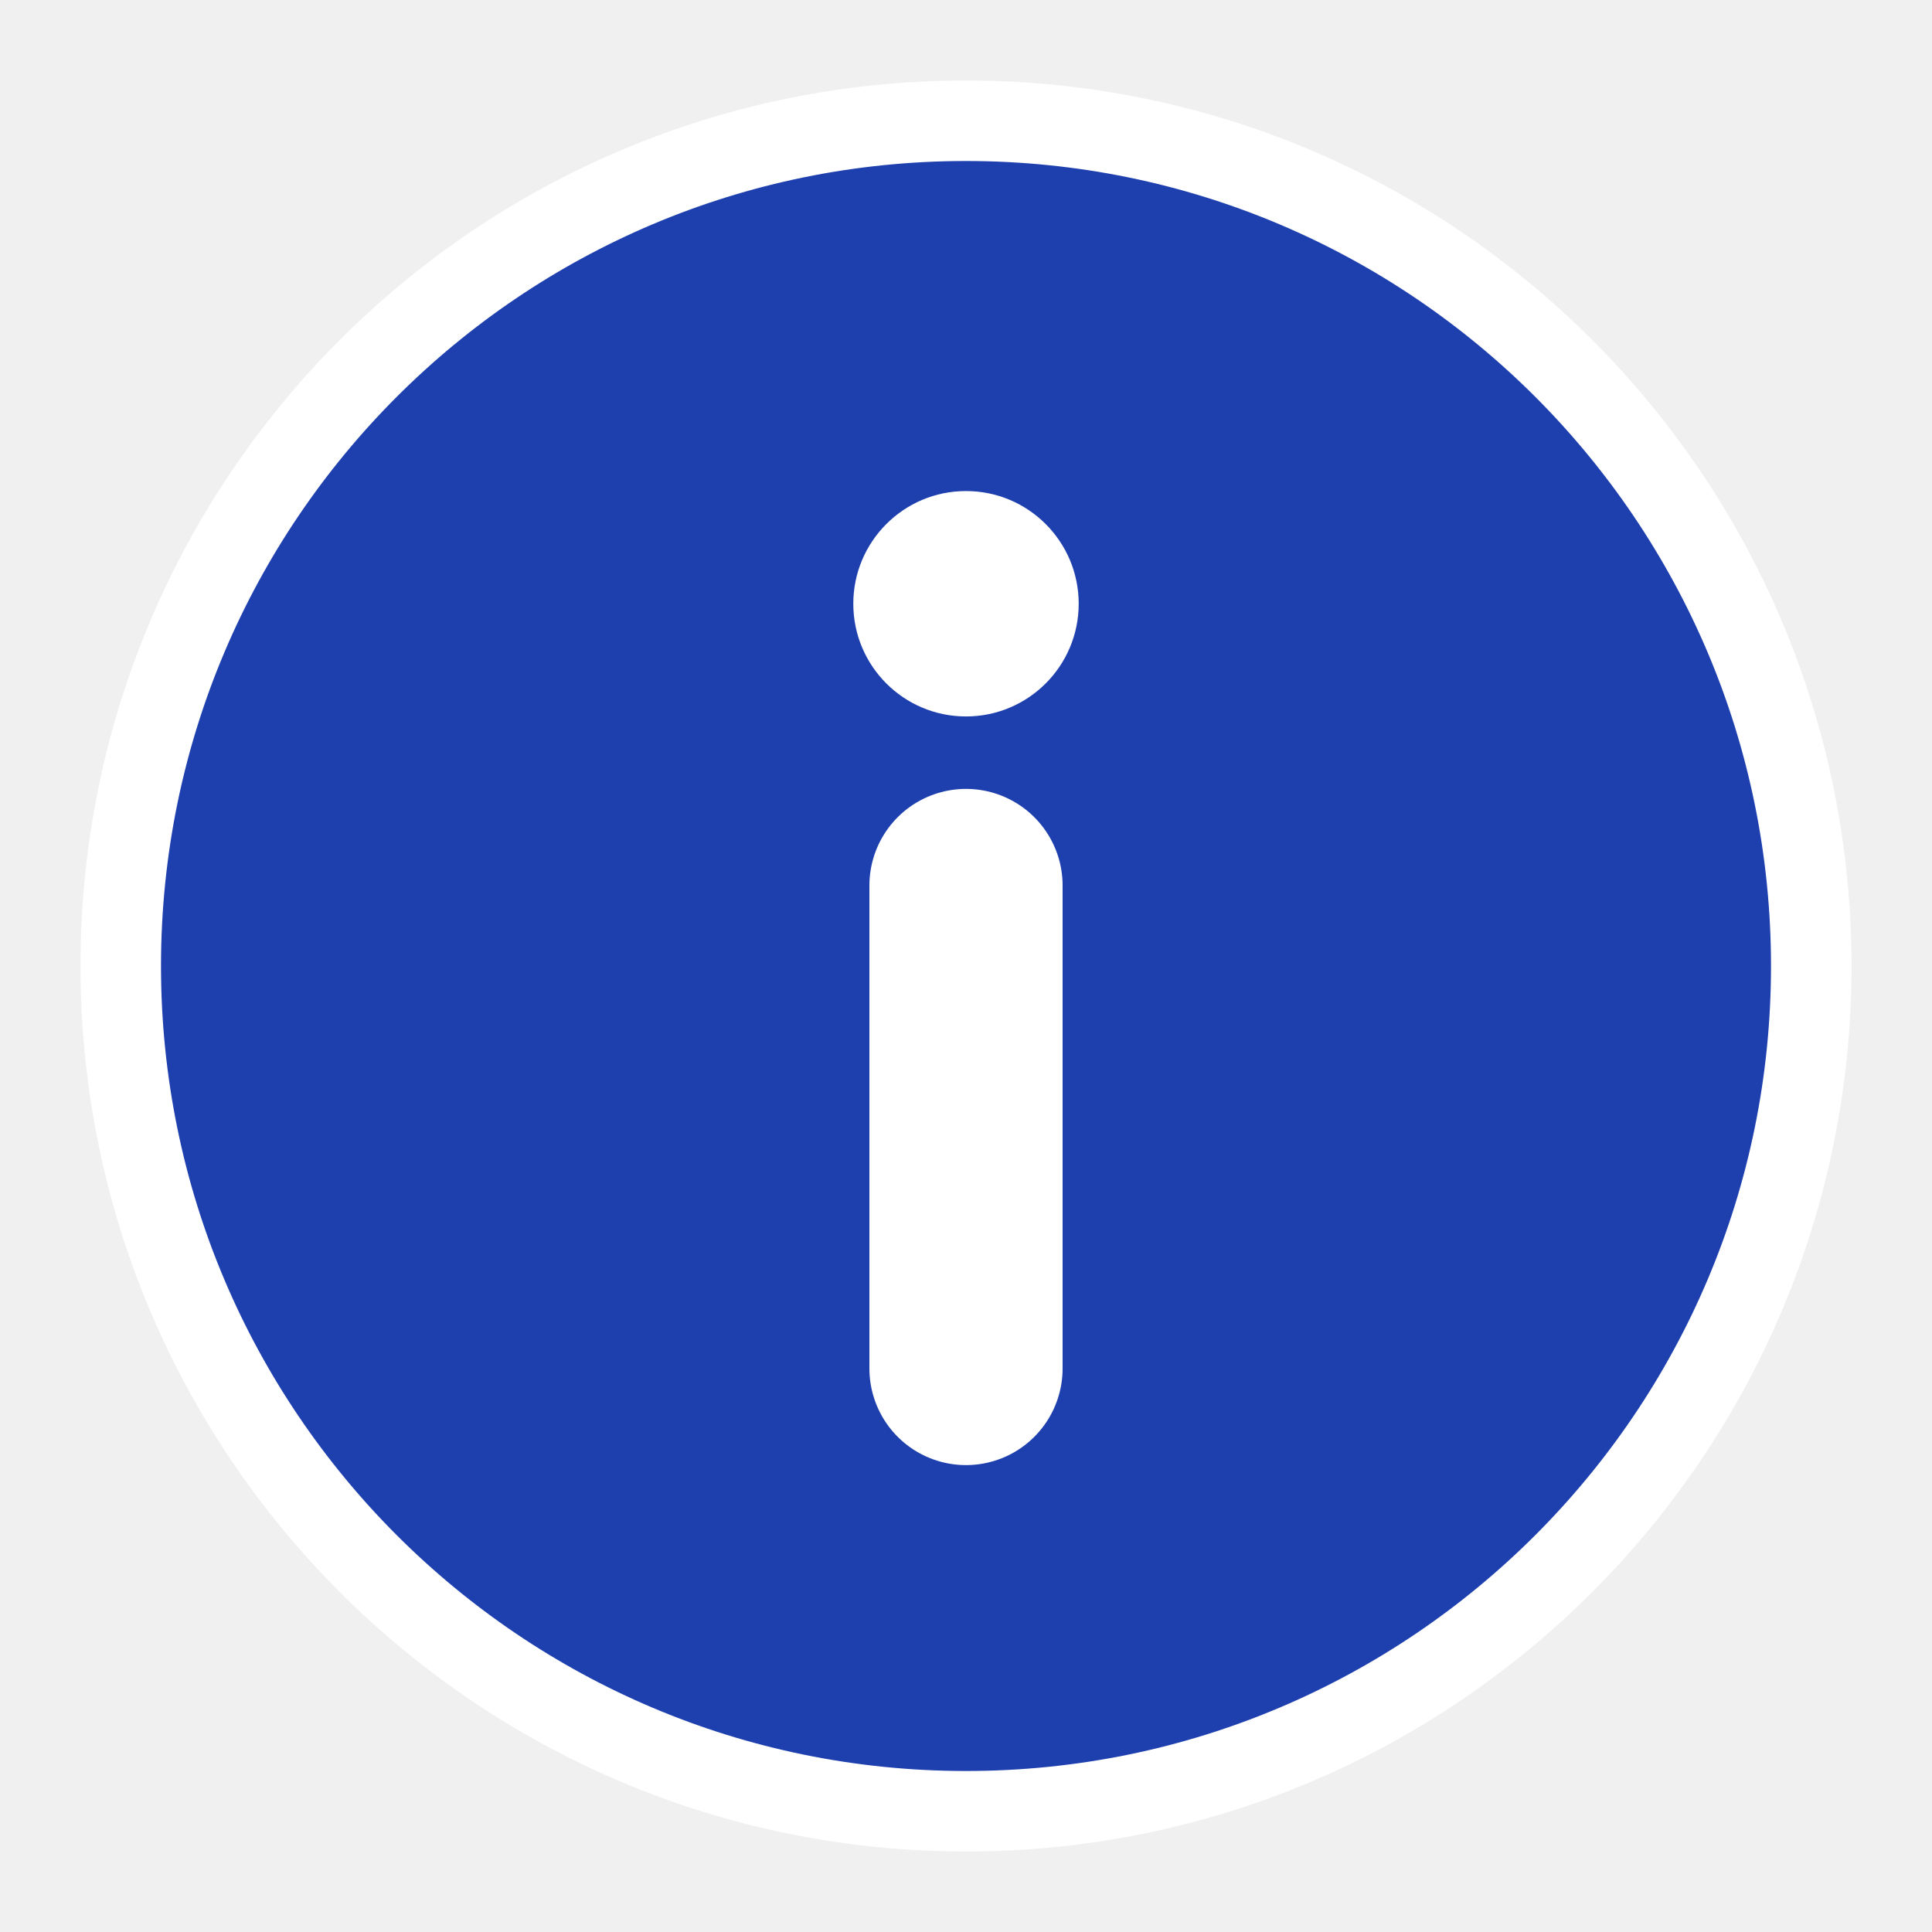
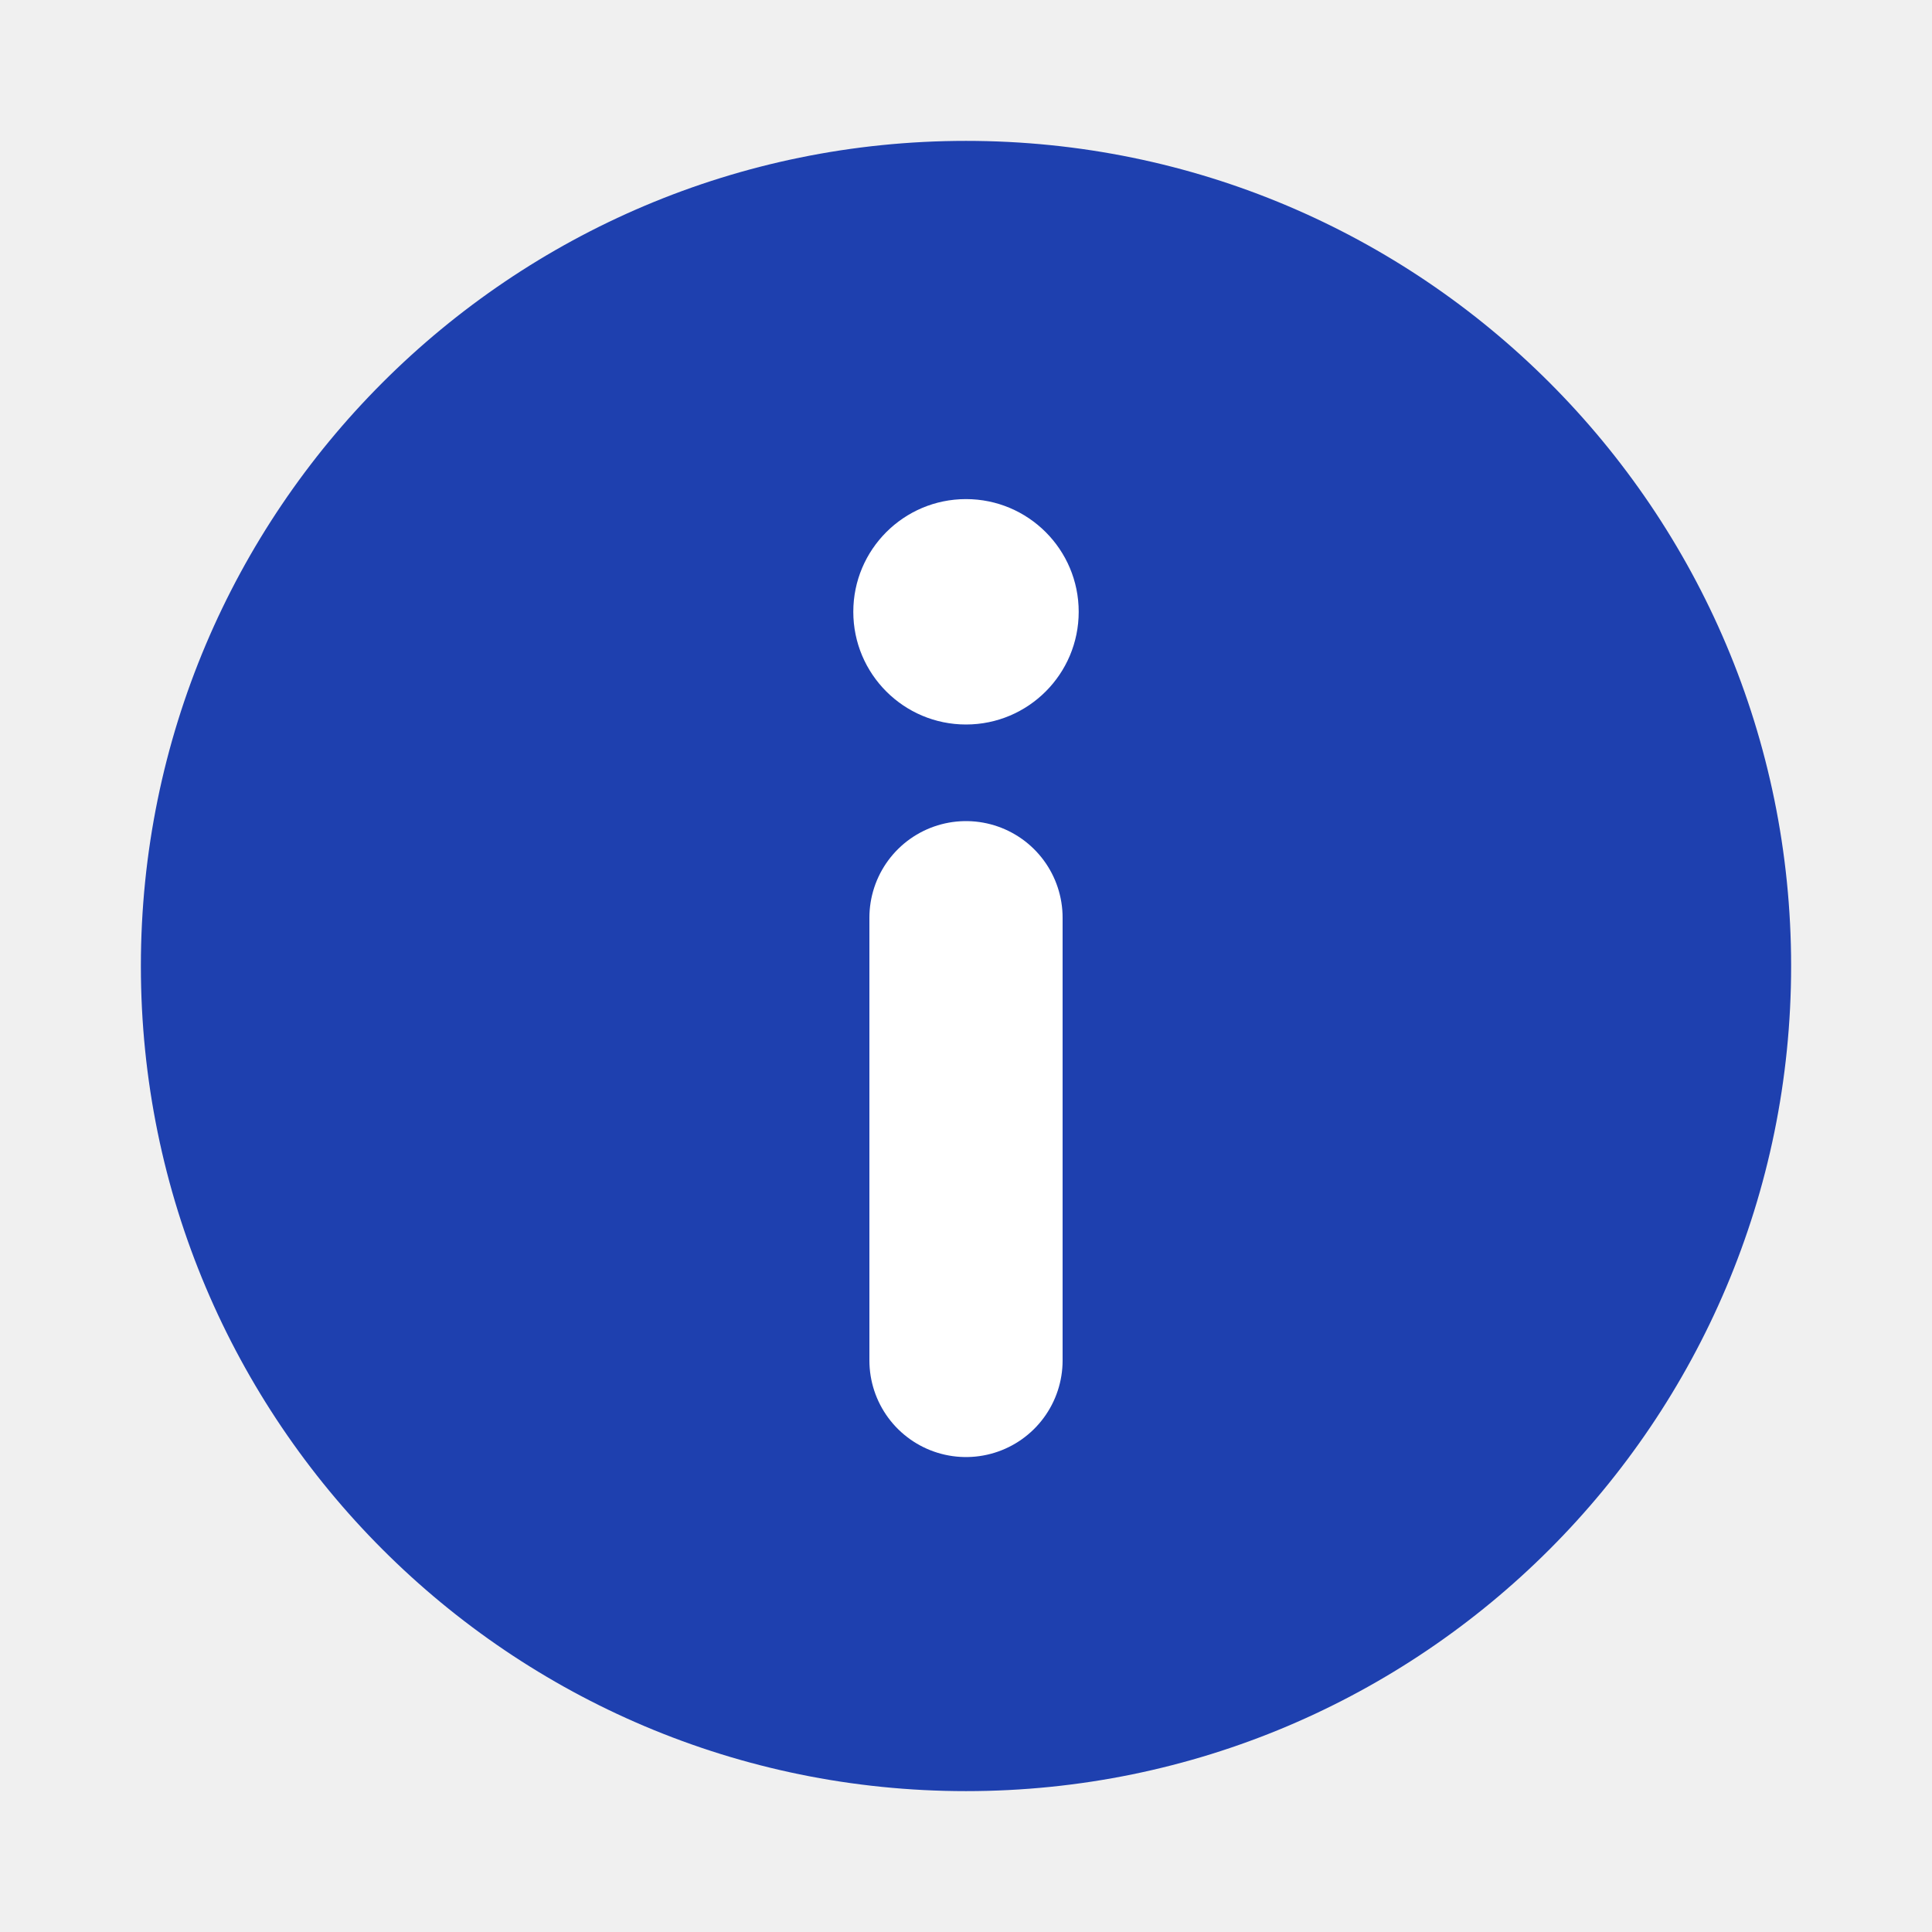
<svg xmlns="http://www.w3.org/2000/svg" viewBox="0 0 24 24" width="24" height="24" role="img" aria-label="Information">
-   <circle cx="12" cy="12" r="10.5" fill="#1E40AF" stroke="#FFFFFF" stroke-width="1" />
-   <circle cx="12" cy="7.5" r="1.4" fill="#FFFFFF" />
-   <path d="M12 11v6" stroke="#FFFFFF" stroke-width="2.4" stroke-linecap="round" />
+   <circle cx="12" cy="12" r="10.25" fill="#1E40AF" />
+   <circle cx="12" cy="7.6" r="1.4" fill="#FFFFFF" />
+   <path d="M12 11.4v5.5" fill="none" stroke="#FFFFFF" stroke-width="2.4" stroke-linecap="round" />
</svg>
